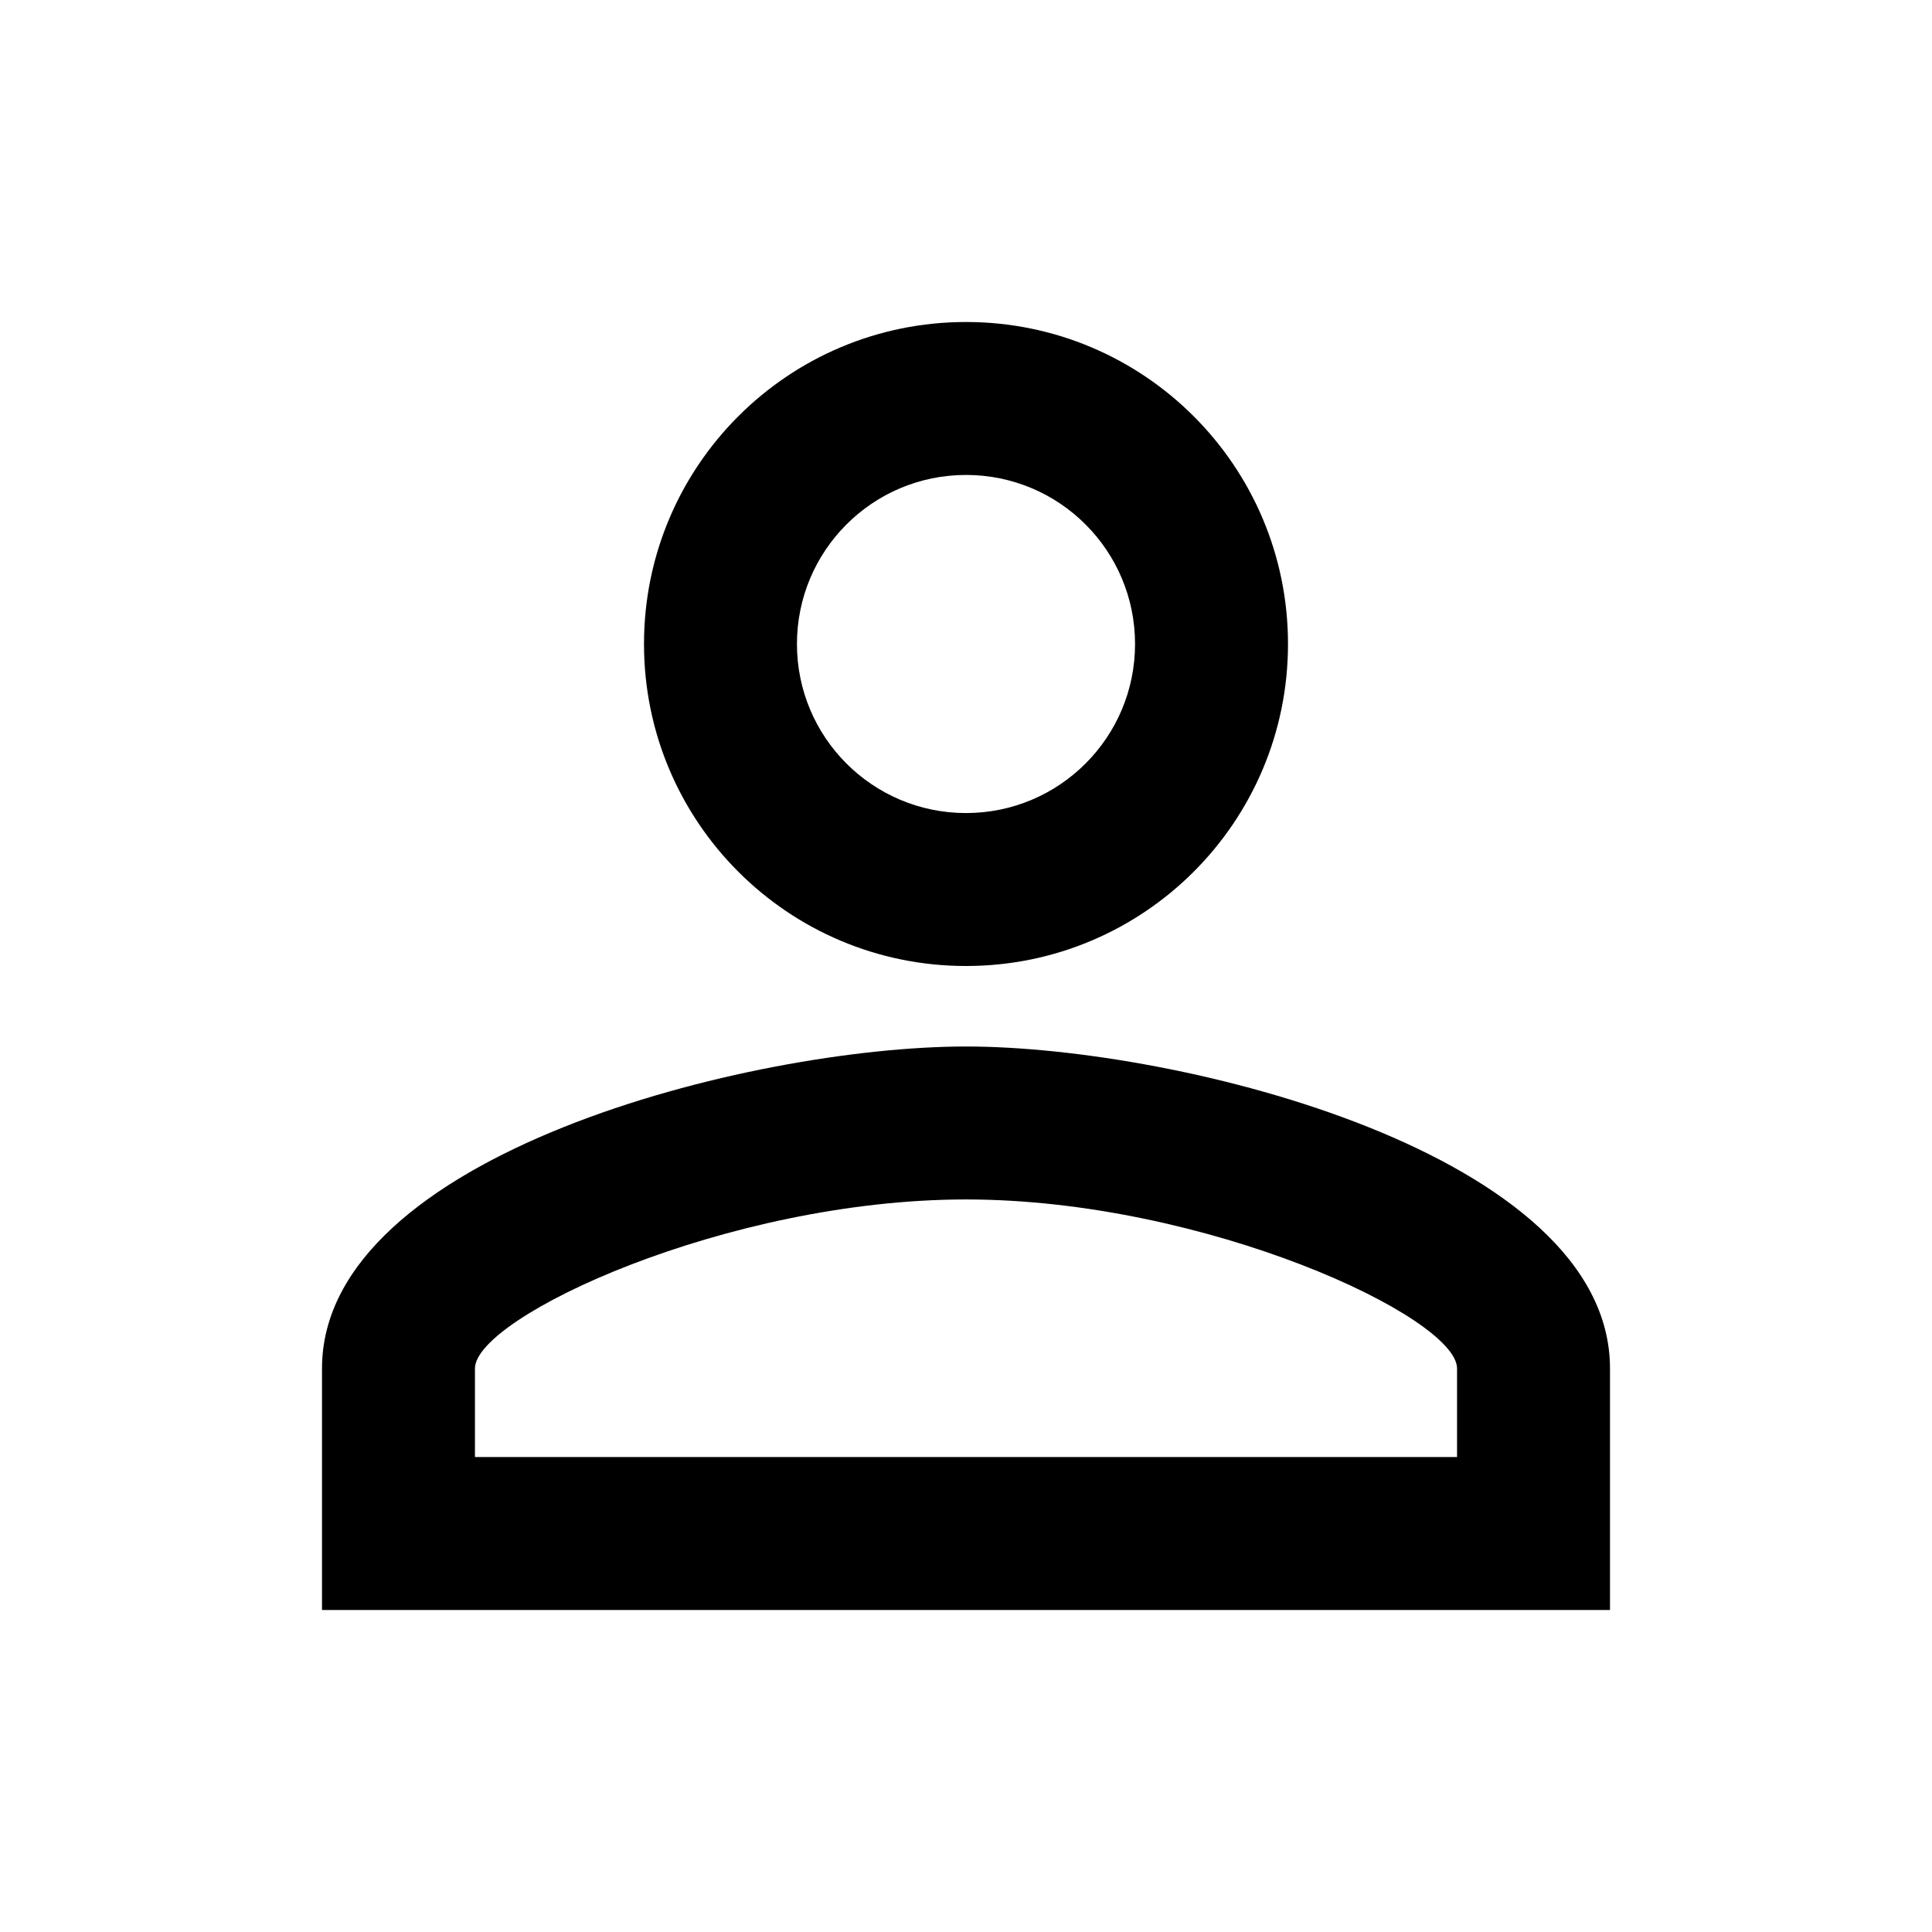
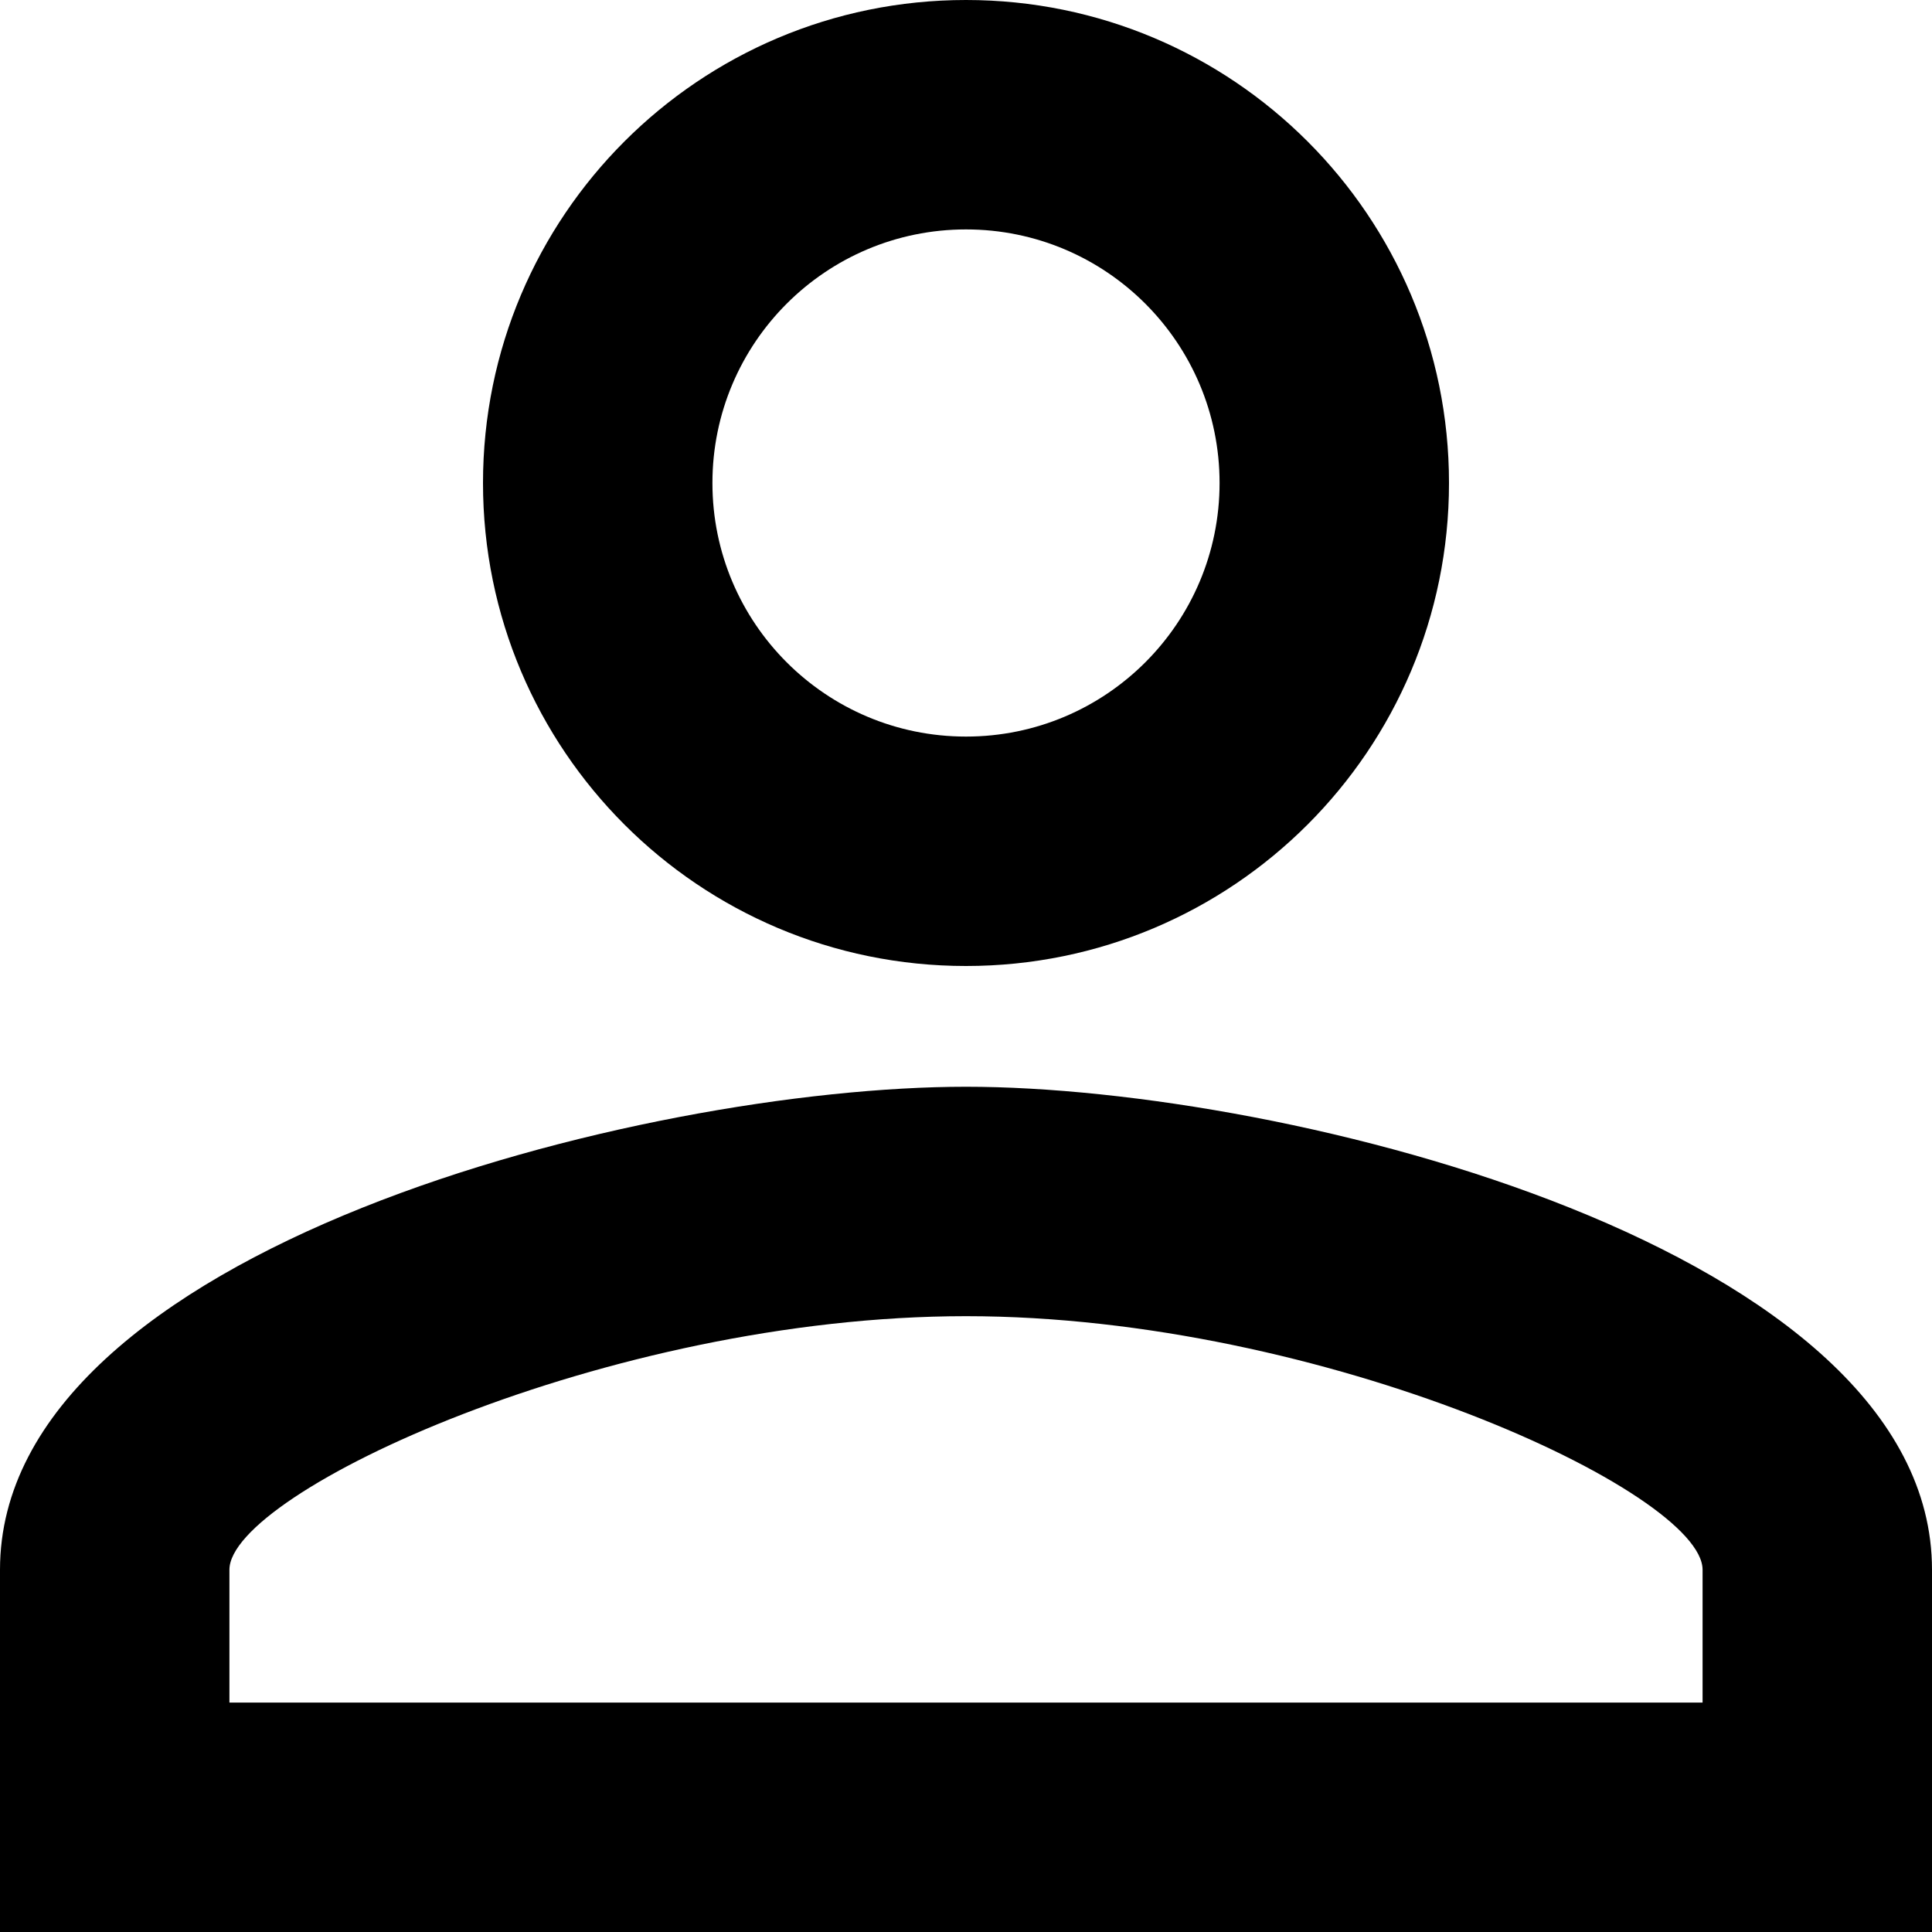
- <svg xmlns="http://www.w3.org/2000/svg" width="24" height="24" viewBox="0 0 24 24" fill="none">
-   <path d="M12 5.9C13.16 5.9 14.1 6.84 14.1 8C14.1 9.16 13.16 10.1 12 10.1C10.84 10.1 9.9 9.16 9.9 8C9.9 6.84 10.84 5.9 12 5.9ZM12 14.9C14.97 14.9 18.1 16.36 18.1 17V18.1H5.9V17C5.9 16.36 9.03 14.9 12 14.9ZM12 4C9.79 4 8 5.79 8 8C8 10.21 9.79 12 12 12C14.21 12 16 10.21 16 8C16 5.79 14.21 4 12 4ZM12 13C9.33 13 4 14.34 4 17V20H20V17C20 14.34 14.67 13 12 13Z" fill="currentColor" />
+ <svg xmlns="http://www.w3.org/2000/svg" width="16" height="16" viewBox="0 0 16 16" fill="none">
+   <path d="M8 1.9C9.16 1.9 10.1 2.84 10.1 4C10.1 5.16 9.16 6.1 8 6.1C6.84 6.1 5.9 5.16 5.9 4C5.9 2.84 6.84 1.9 8 1.9ZM8 10.9C10.97 10.9 14.1 12.36 14.1 13V14.1H1.9V13C1.9 12.36 5.03 10.9 8 10.9ZM8 0C5.79 0 4 1.79 4 4C4 6.21 5.79 8 8 8C10.21 8 12 6.21 12 4C12 1.79 10.21 0 8 0ZM8 9C5.33 9 0 10.34 0 13V16H16V13C16 10.34 10.67 9 8 9Z" fill="currentColor" />
</svg>
